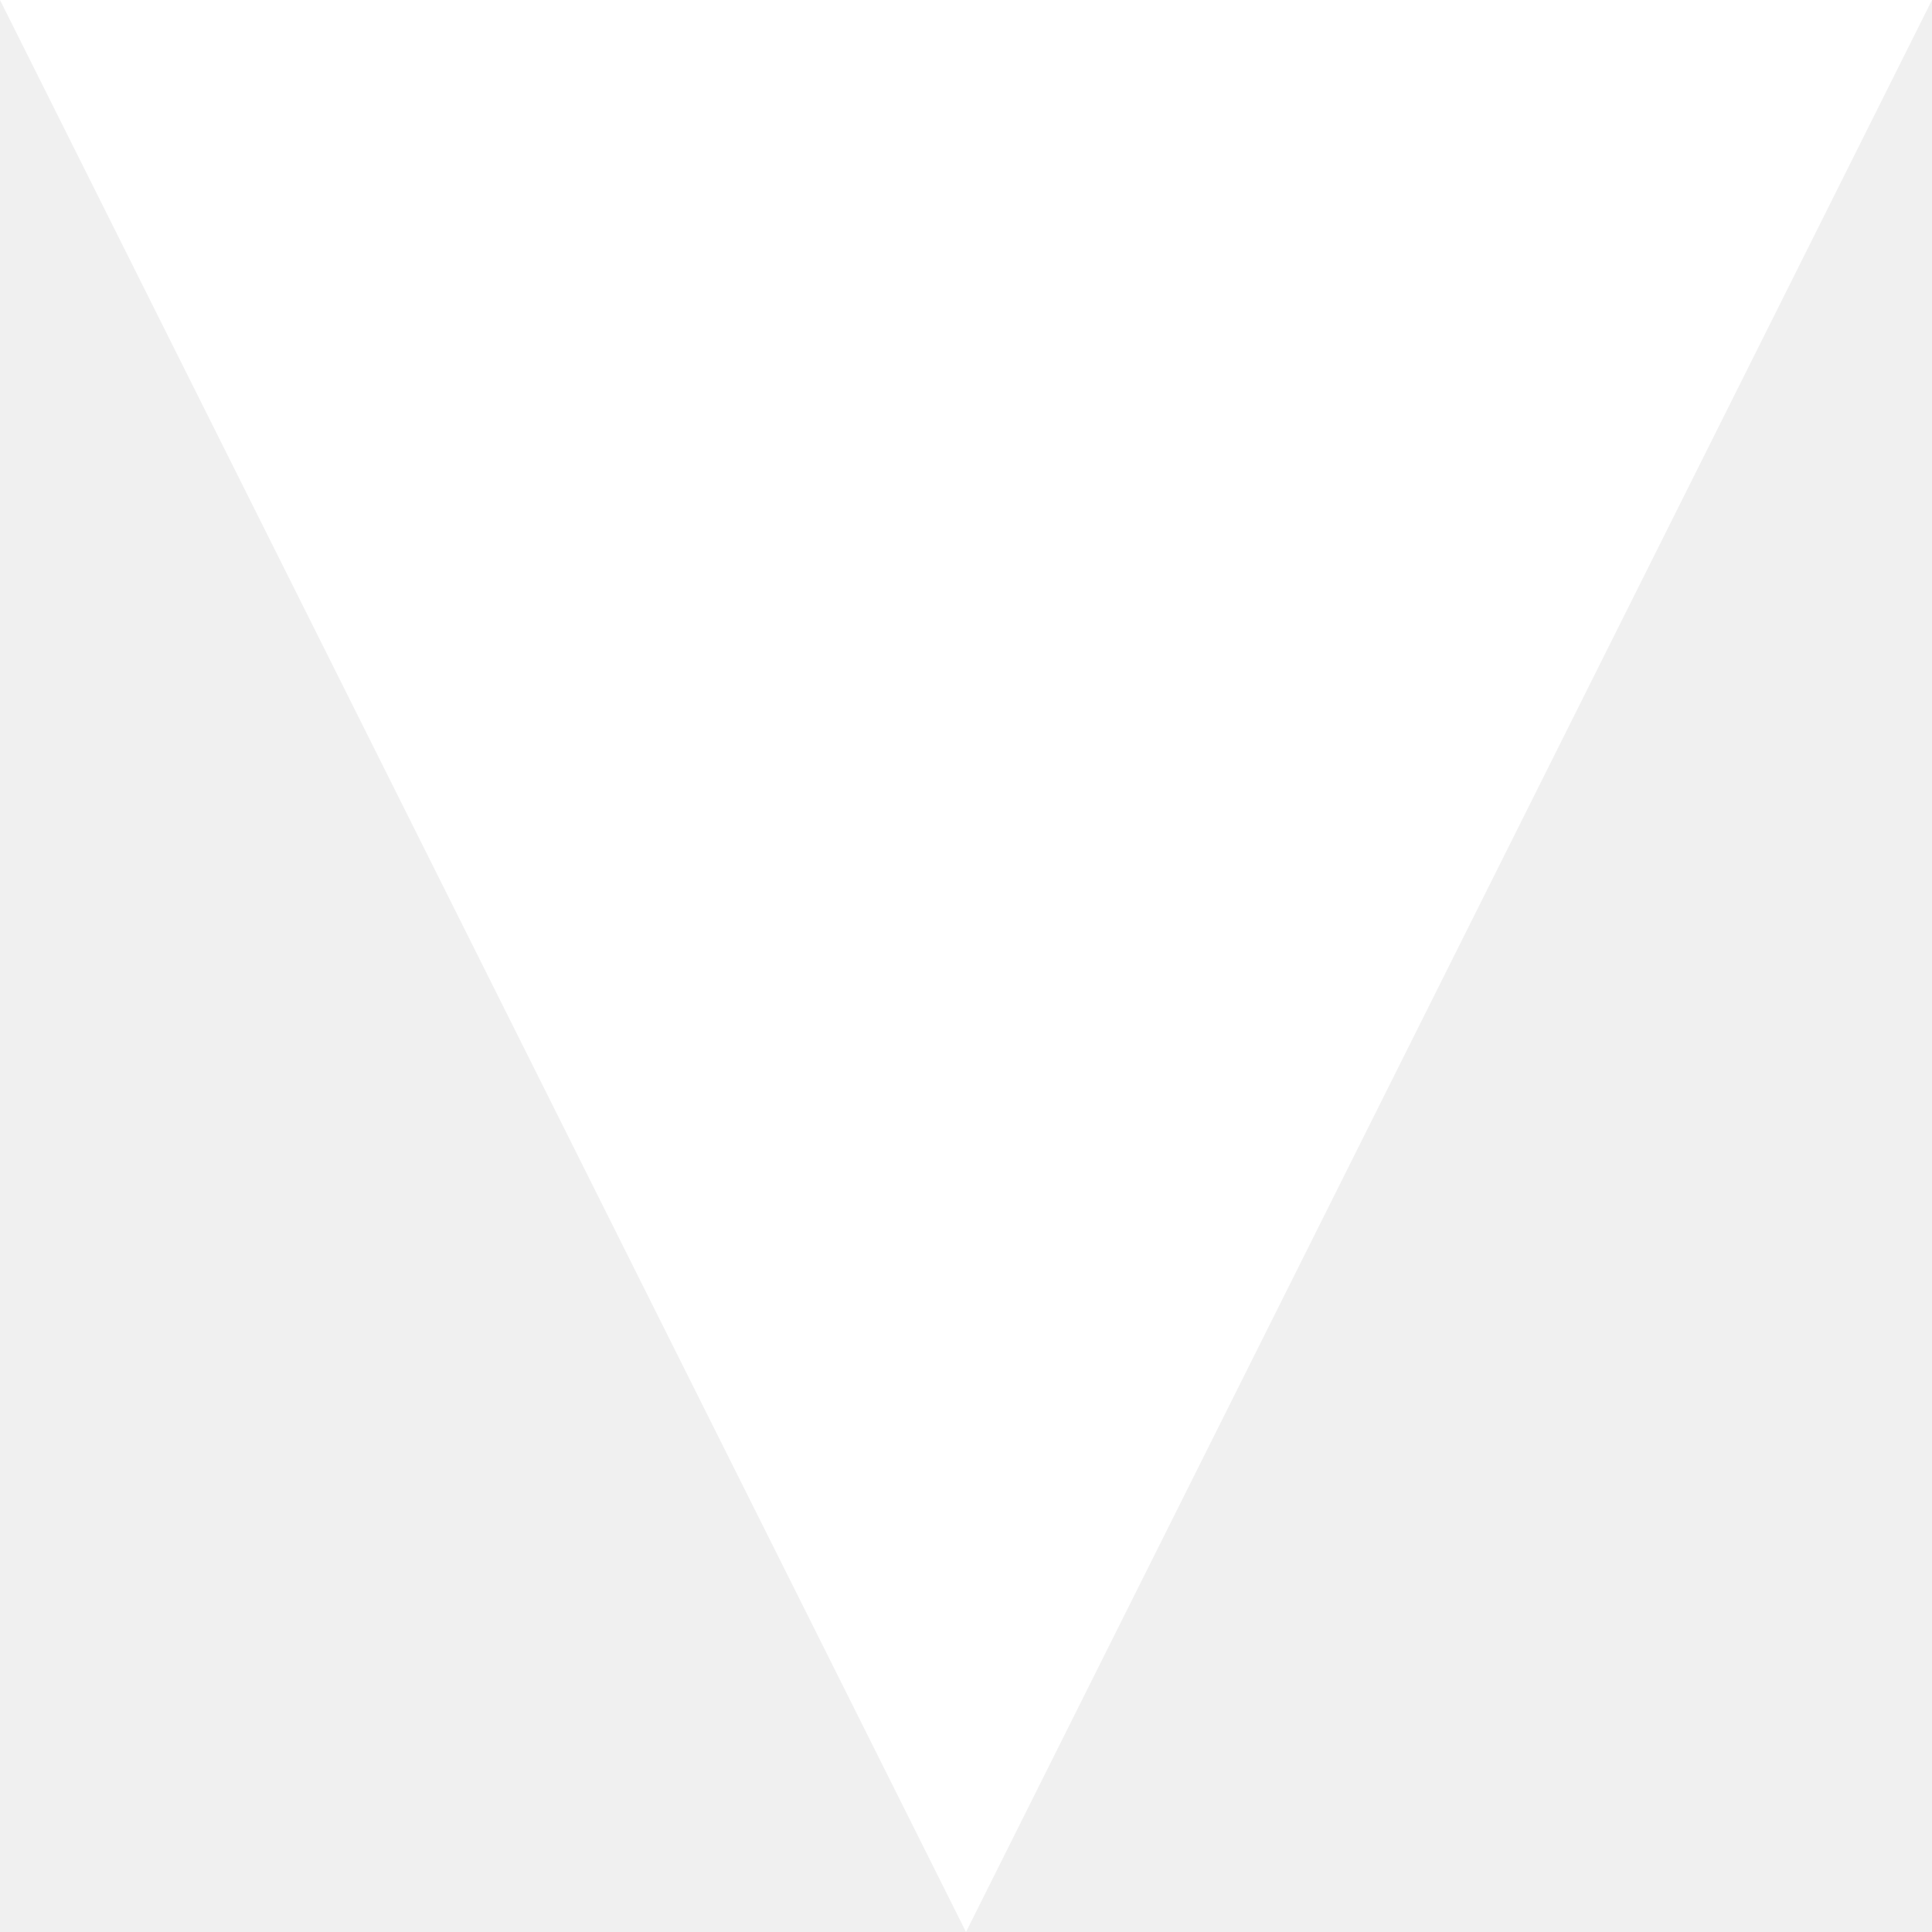
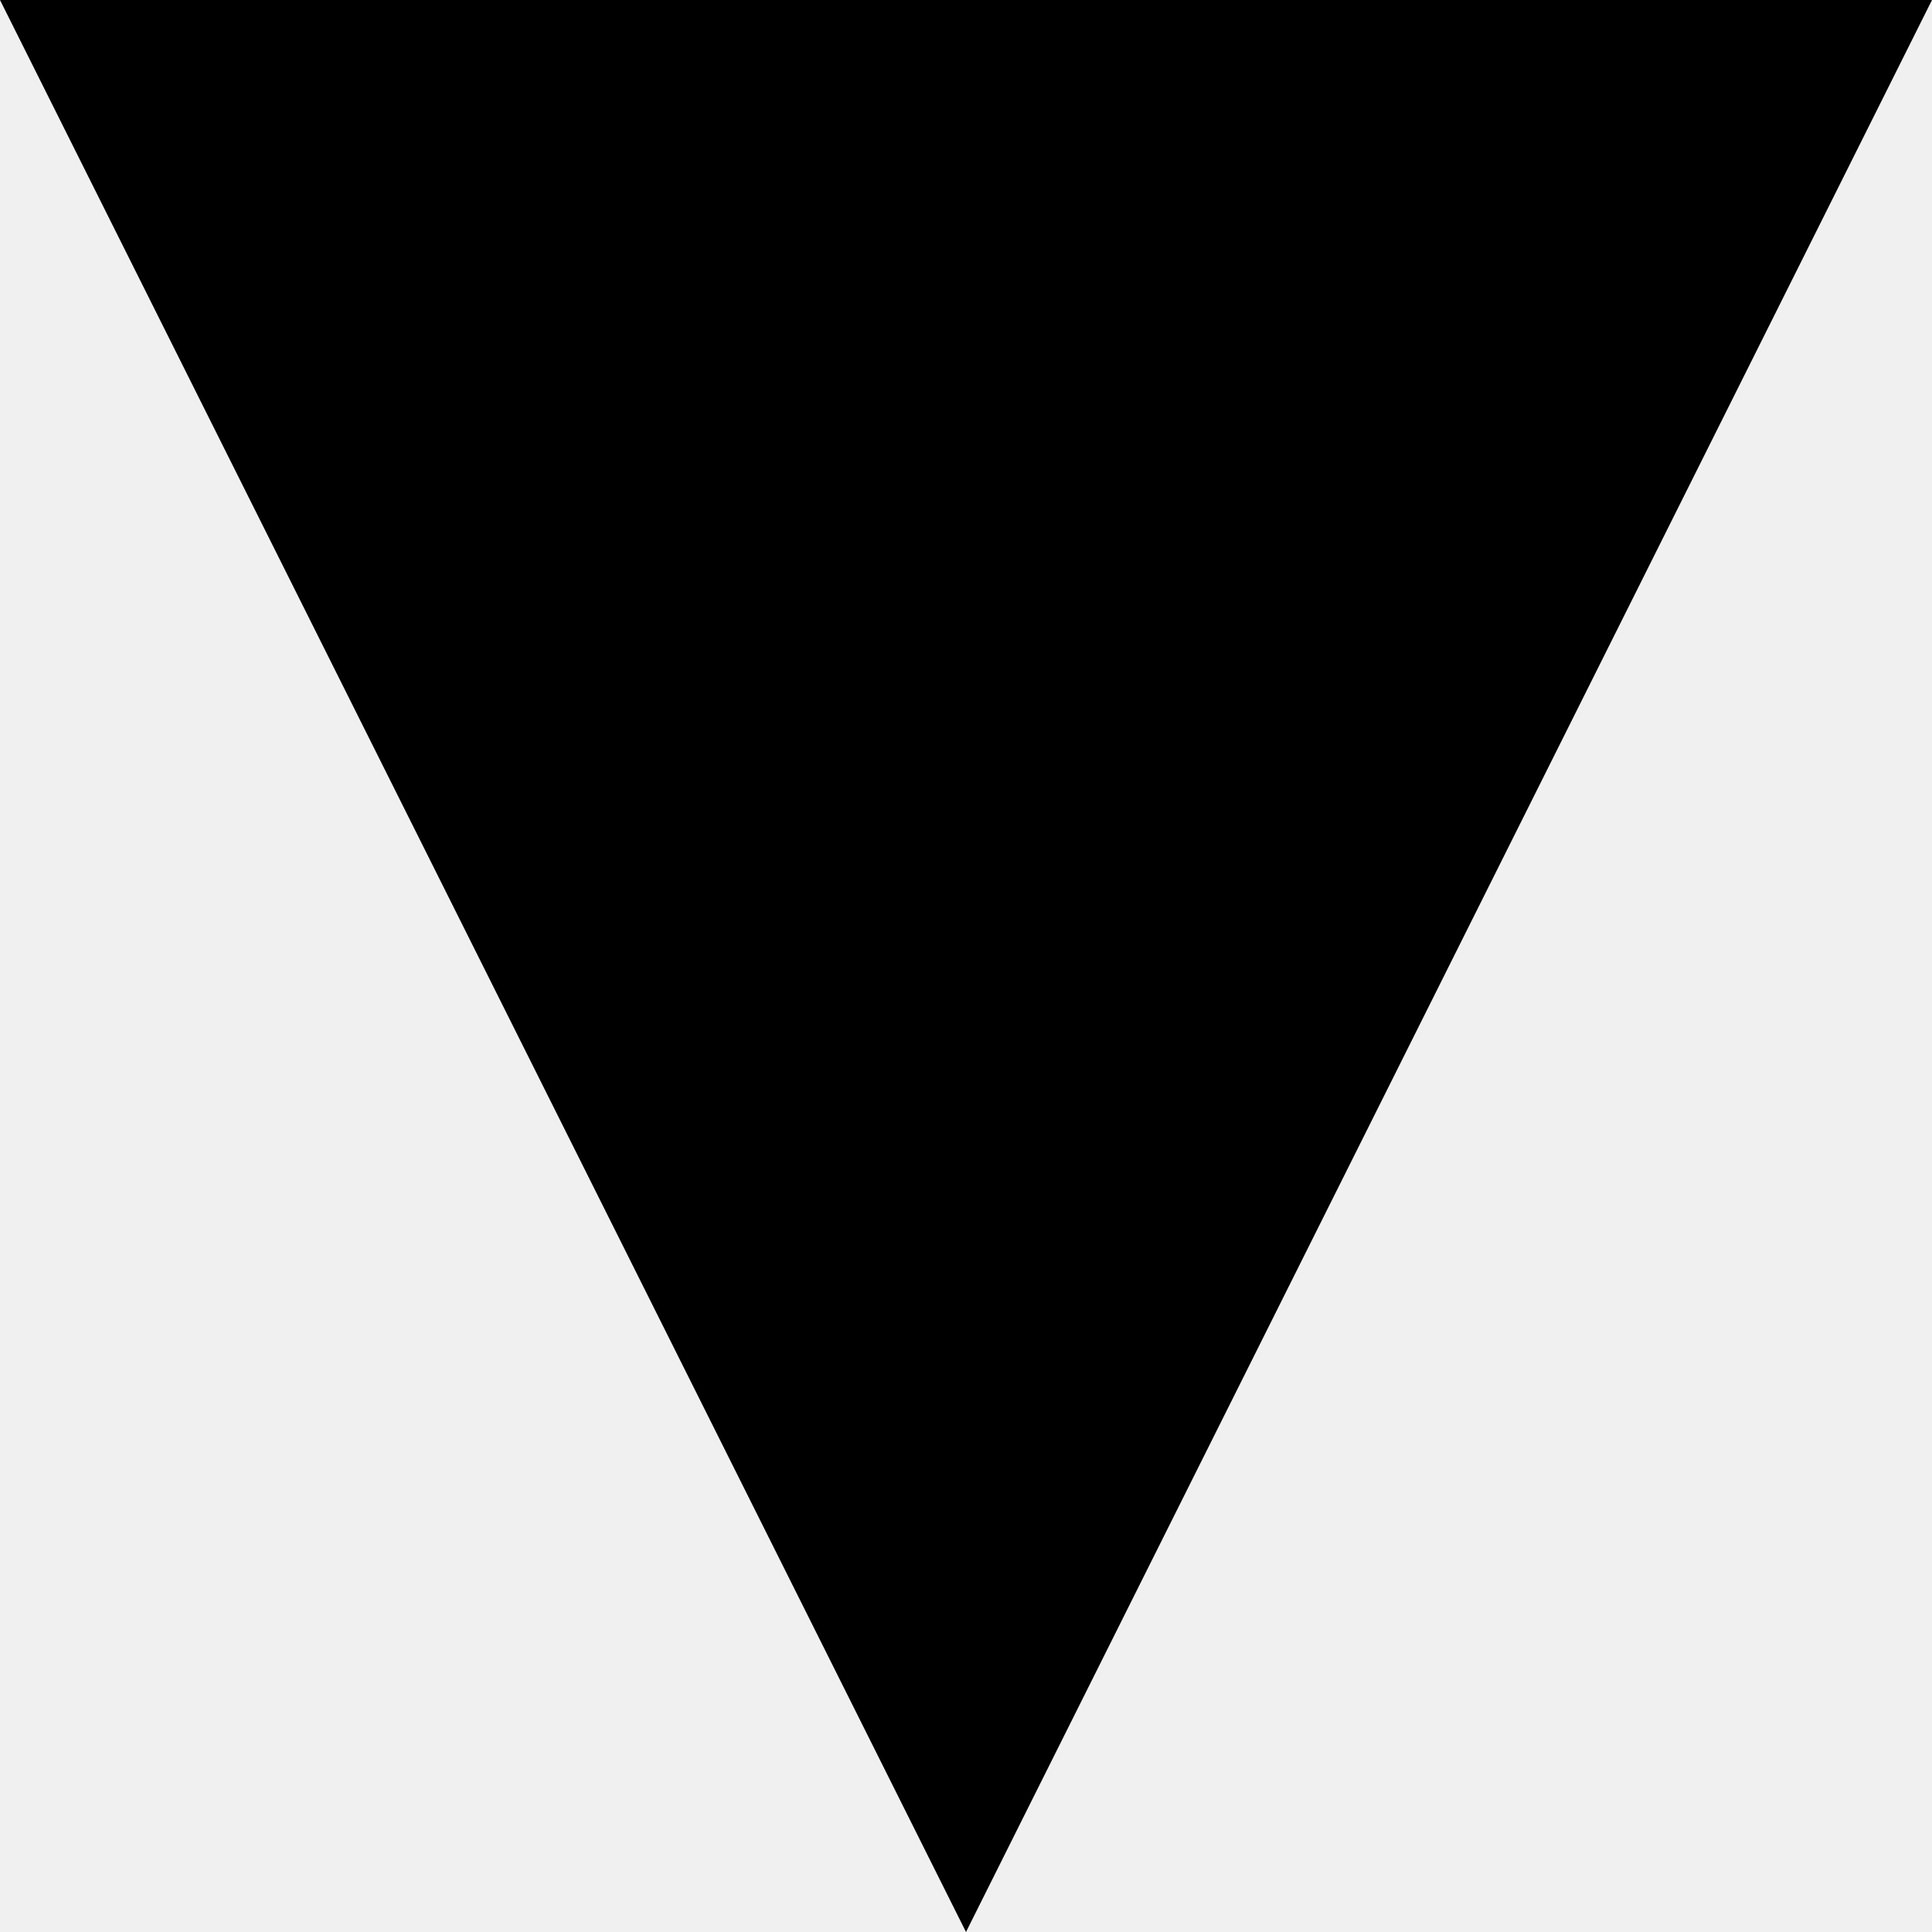
- <svg xmlns="http://www.w3.org/2000/svg" enable-background="new 0 0 20 20" version="1.1" id="Layer_1" width="20px" xml:space="preserve" x="0px" viewBox="0 0 20 20" y="0px" height="20px">
-   <polygon fill-opacity="1" fill="#ffffff" points="0,0 10,20 20,0 " />
+ <svg xmlns="http://www.w3.org/2000/svg" y="0px" viewBox="0 0 20 20" version="1.1" id="Layer_1" x="0px" width="20px" enable-background="new 0 0 20 20" height="20px" xml:space="preserve">
+   <polygon points="0,0 10,20 20,0 " fill-opacity="1" fill="#000000" />
</svg>
